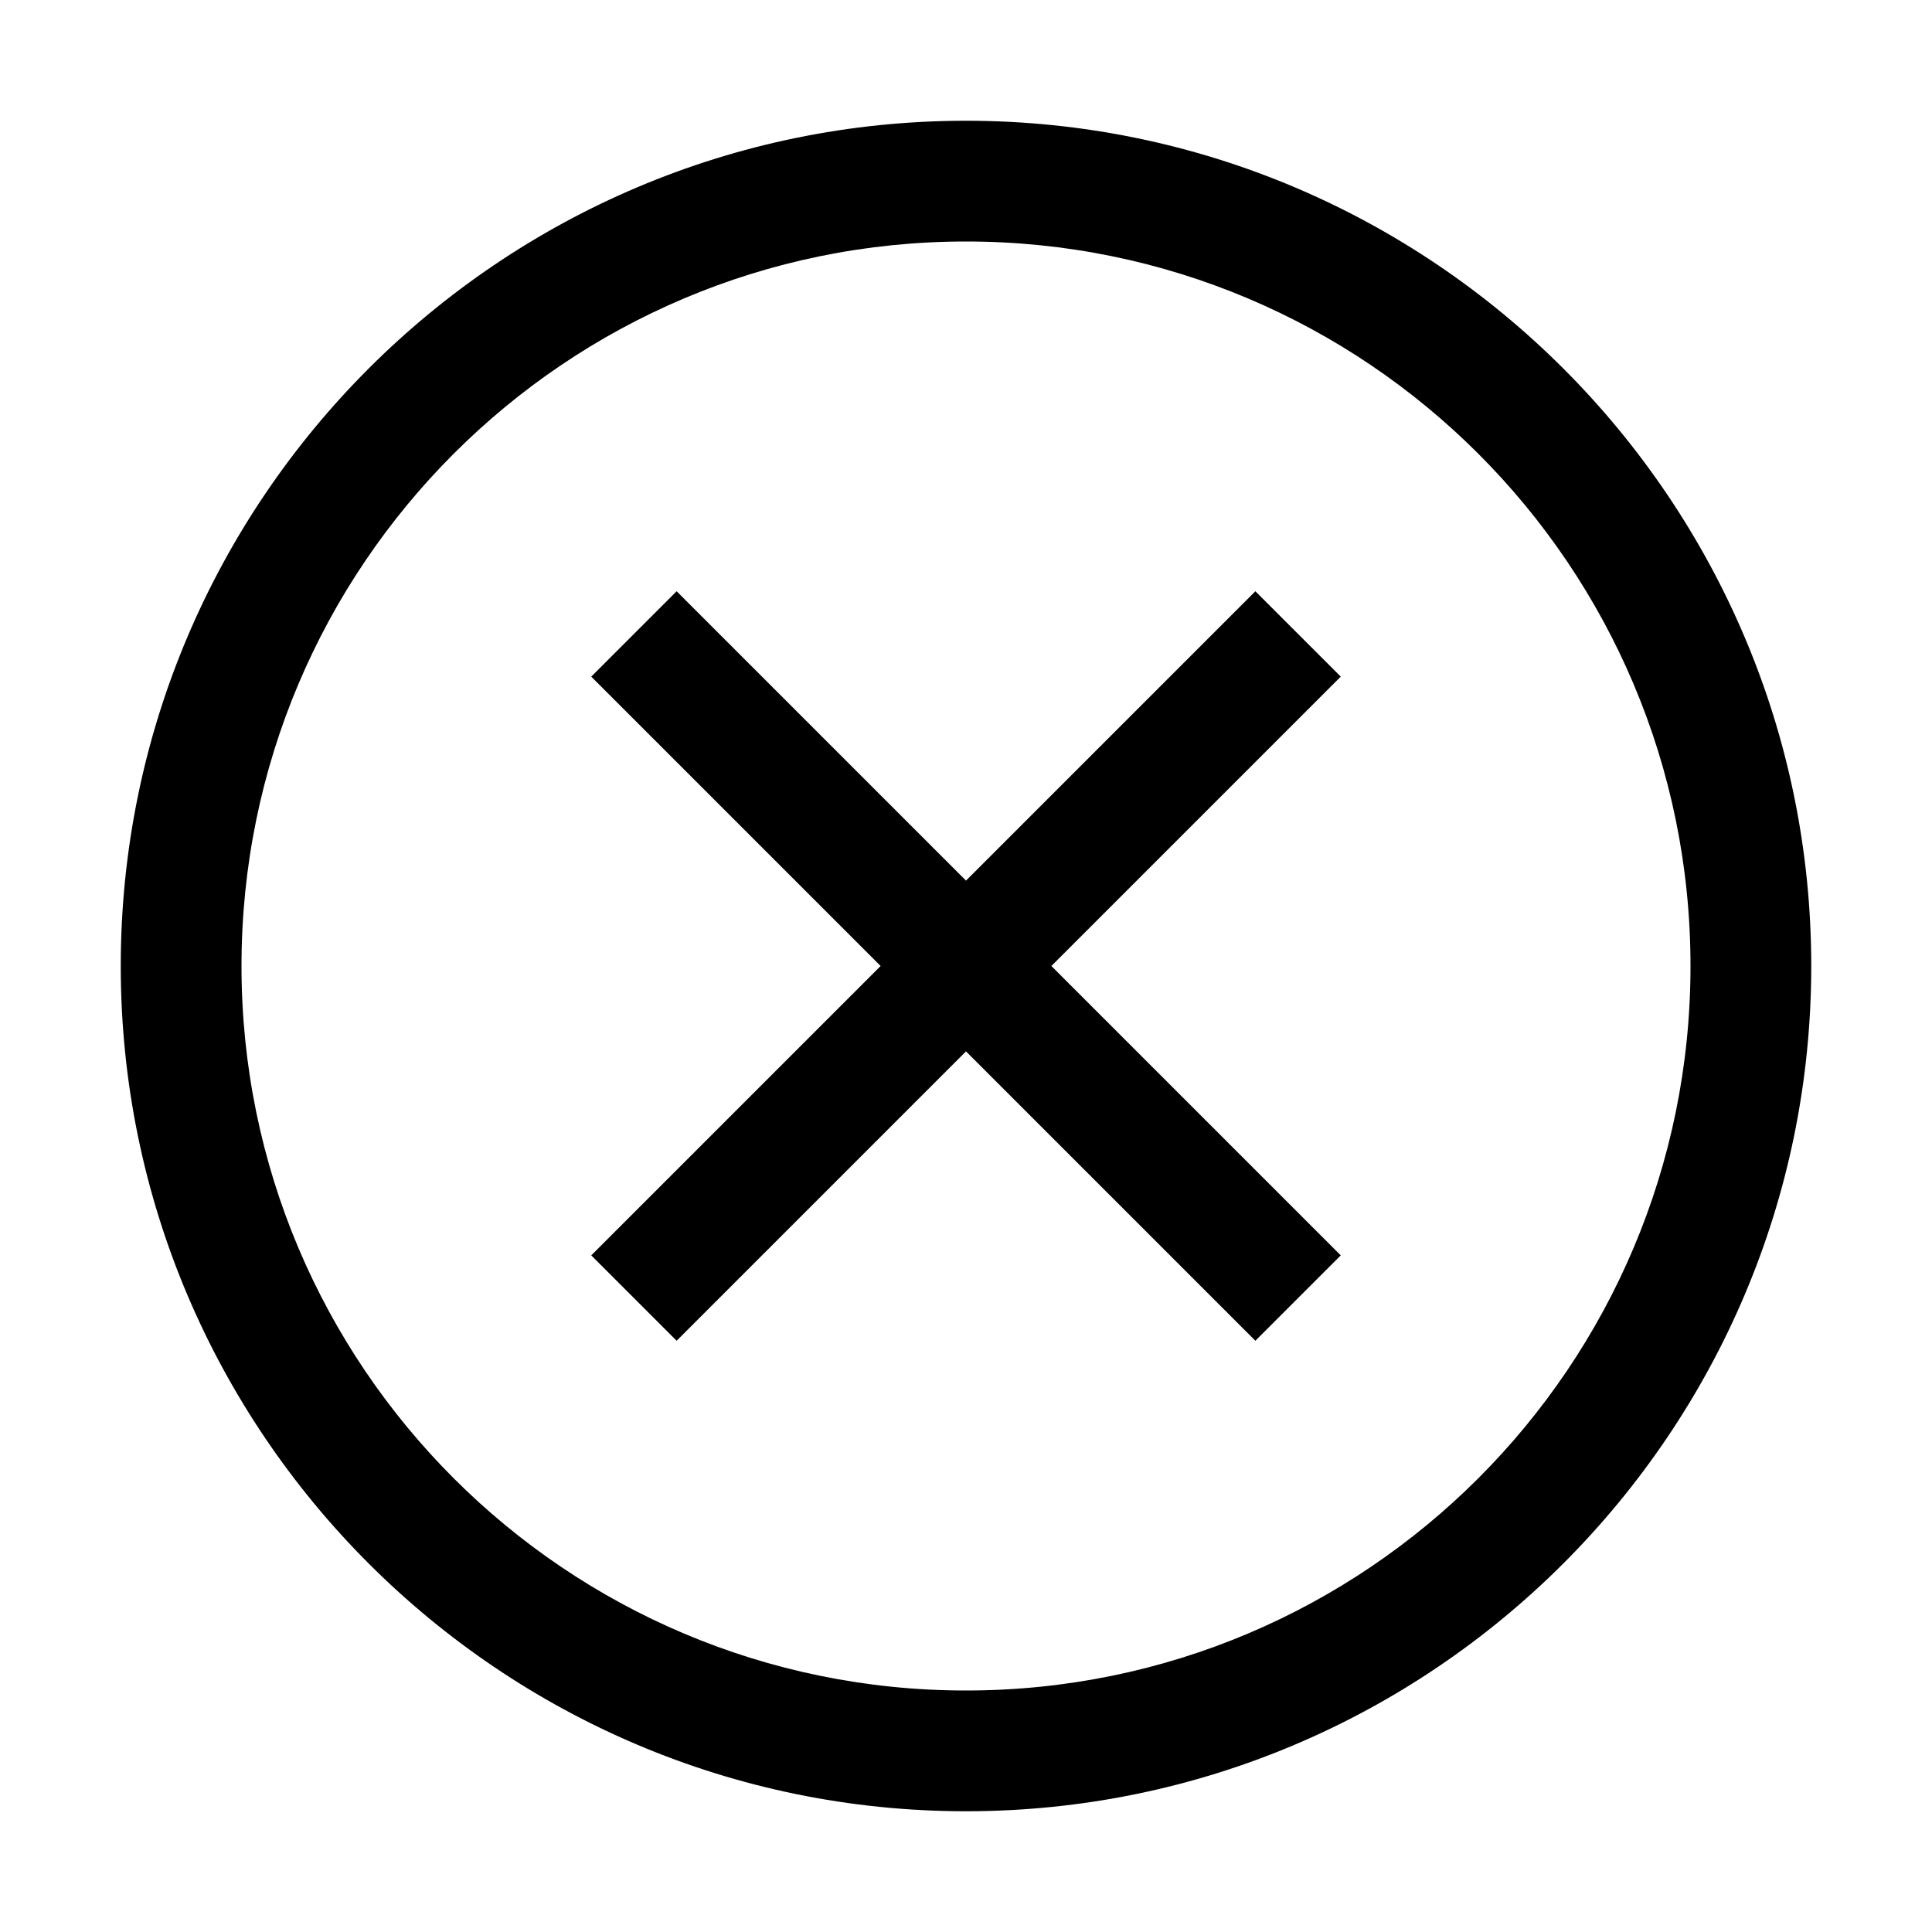
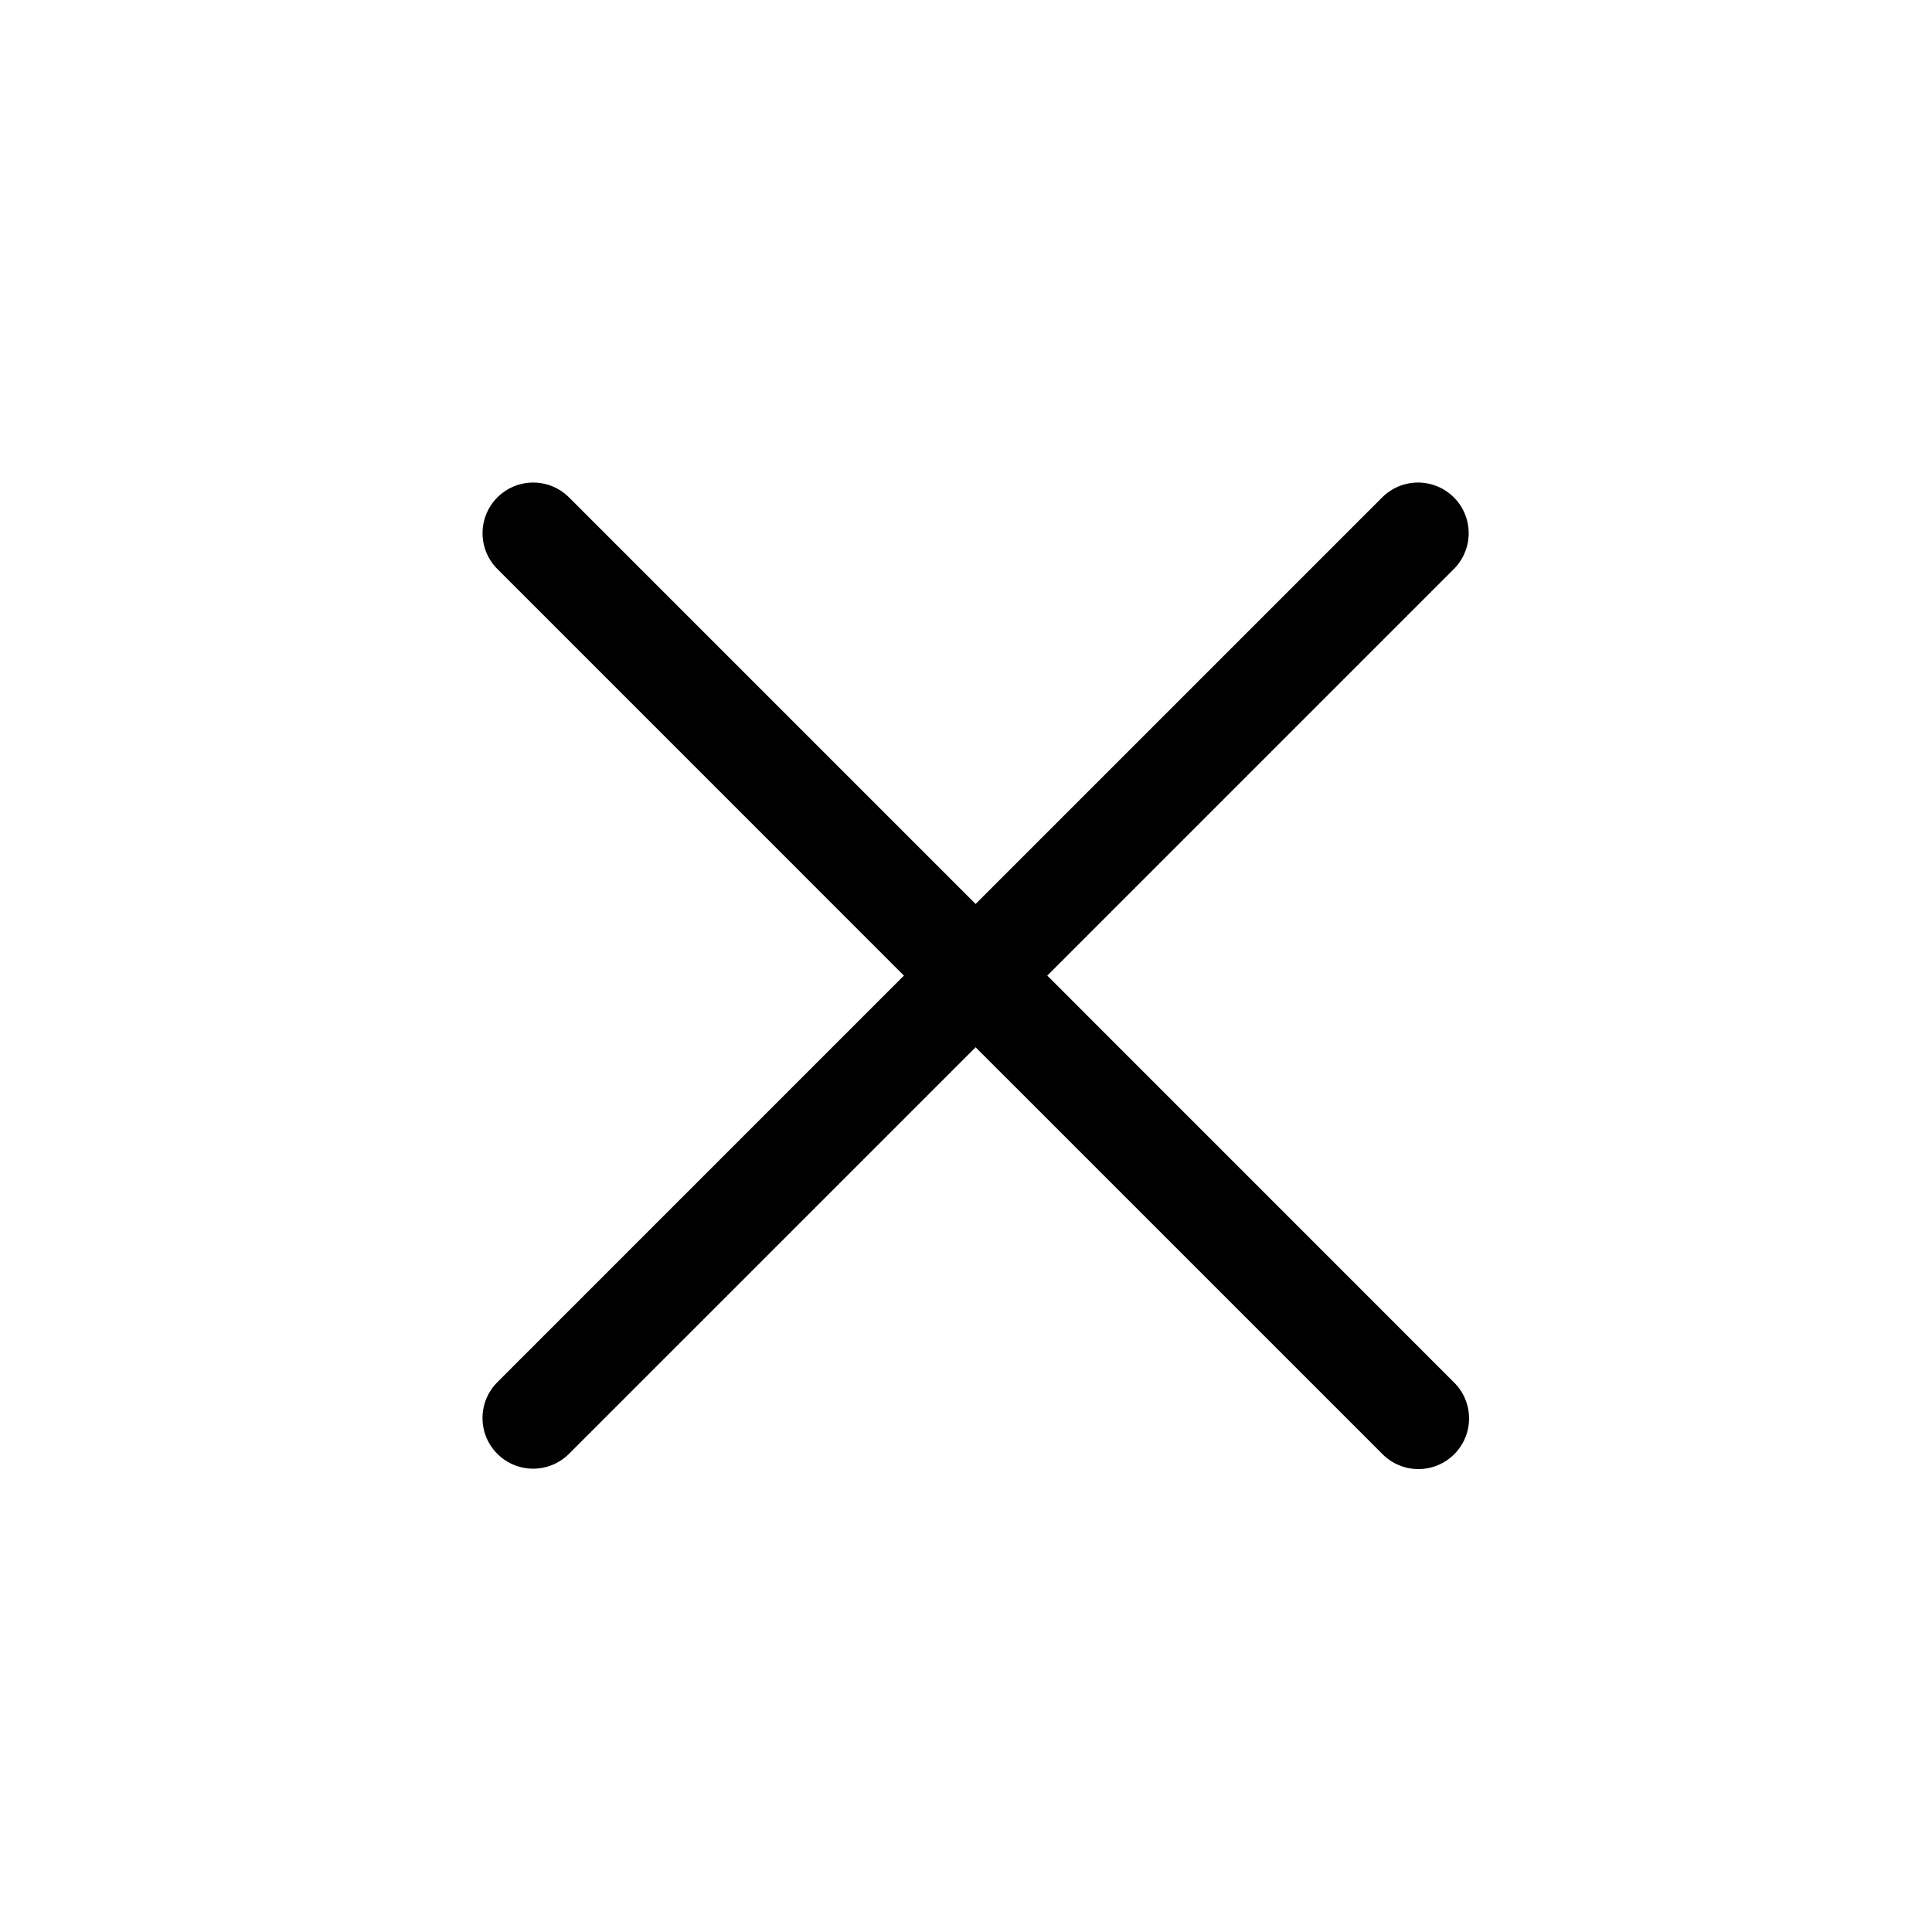
- <svg xmlns="http://www.w3.org/2000/svg" t="1585039621018" class="icon" viewBox="0 0 1024 1024" version="1.1" p-id="5298" width="200" height="200">
-   <defs>
-     <style type="text/css" />
-   </defs>
-   <path d="M512 896C299.936 896 128 724.064 128 512S299.936 128 512 128s384 171.936 384 384-171.936 384-384 384m0-832C264.96 64 64 264.96 64 512s200.96 448 448 448 448-200.96 448-448S759.04 64 512 64" p-id="5299" />
-   <path d="M665.376 313.376L512 466.752l-153.376-153.376-45.248 45.248L466.752 512l-153.376 153.376 45.248 45.248L512 557.248l153.376 153.376 45.248-45.248L557.248 512l153.376-153.376z" p-id="5300" />
+ <svg xmlns="http://www.w3.org/2000/svg" t="1594774193546" class="icon" viewBox="0 0 1024 1024" version="1.1" p-id="3383" width="200" height="200">
+   <path d="M517.084 479.115L301.906 263.938a26.852 26.852 0 1 0-37.987 37.952l215.177 215.195L263.92 732.279a26.852 26.852 0 1 0 37.969 37.969l215.195-215.177 215.195 215.177a26.852 26.852 0 1 0 37.969-37.951l-215.177-215.212 215.177-215.177a26.852 26.852 0 1 0-37.969-37.969L517.102 479.115z" p-id="3384" />
</svg>
